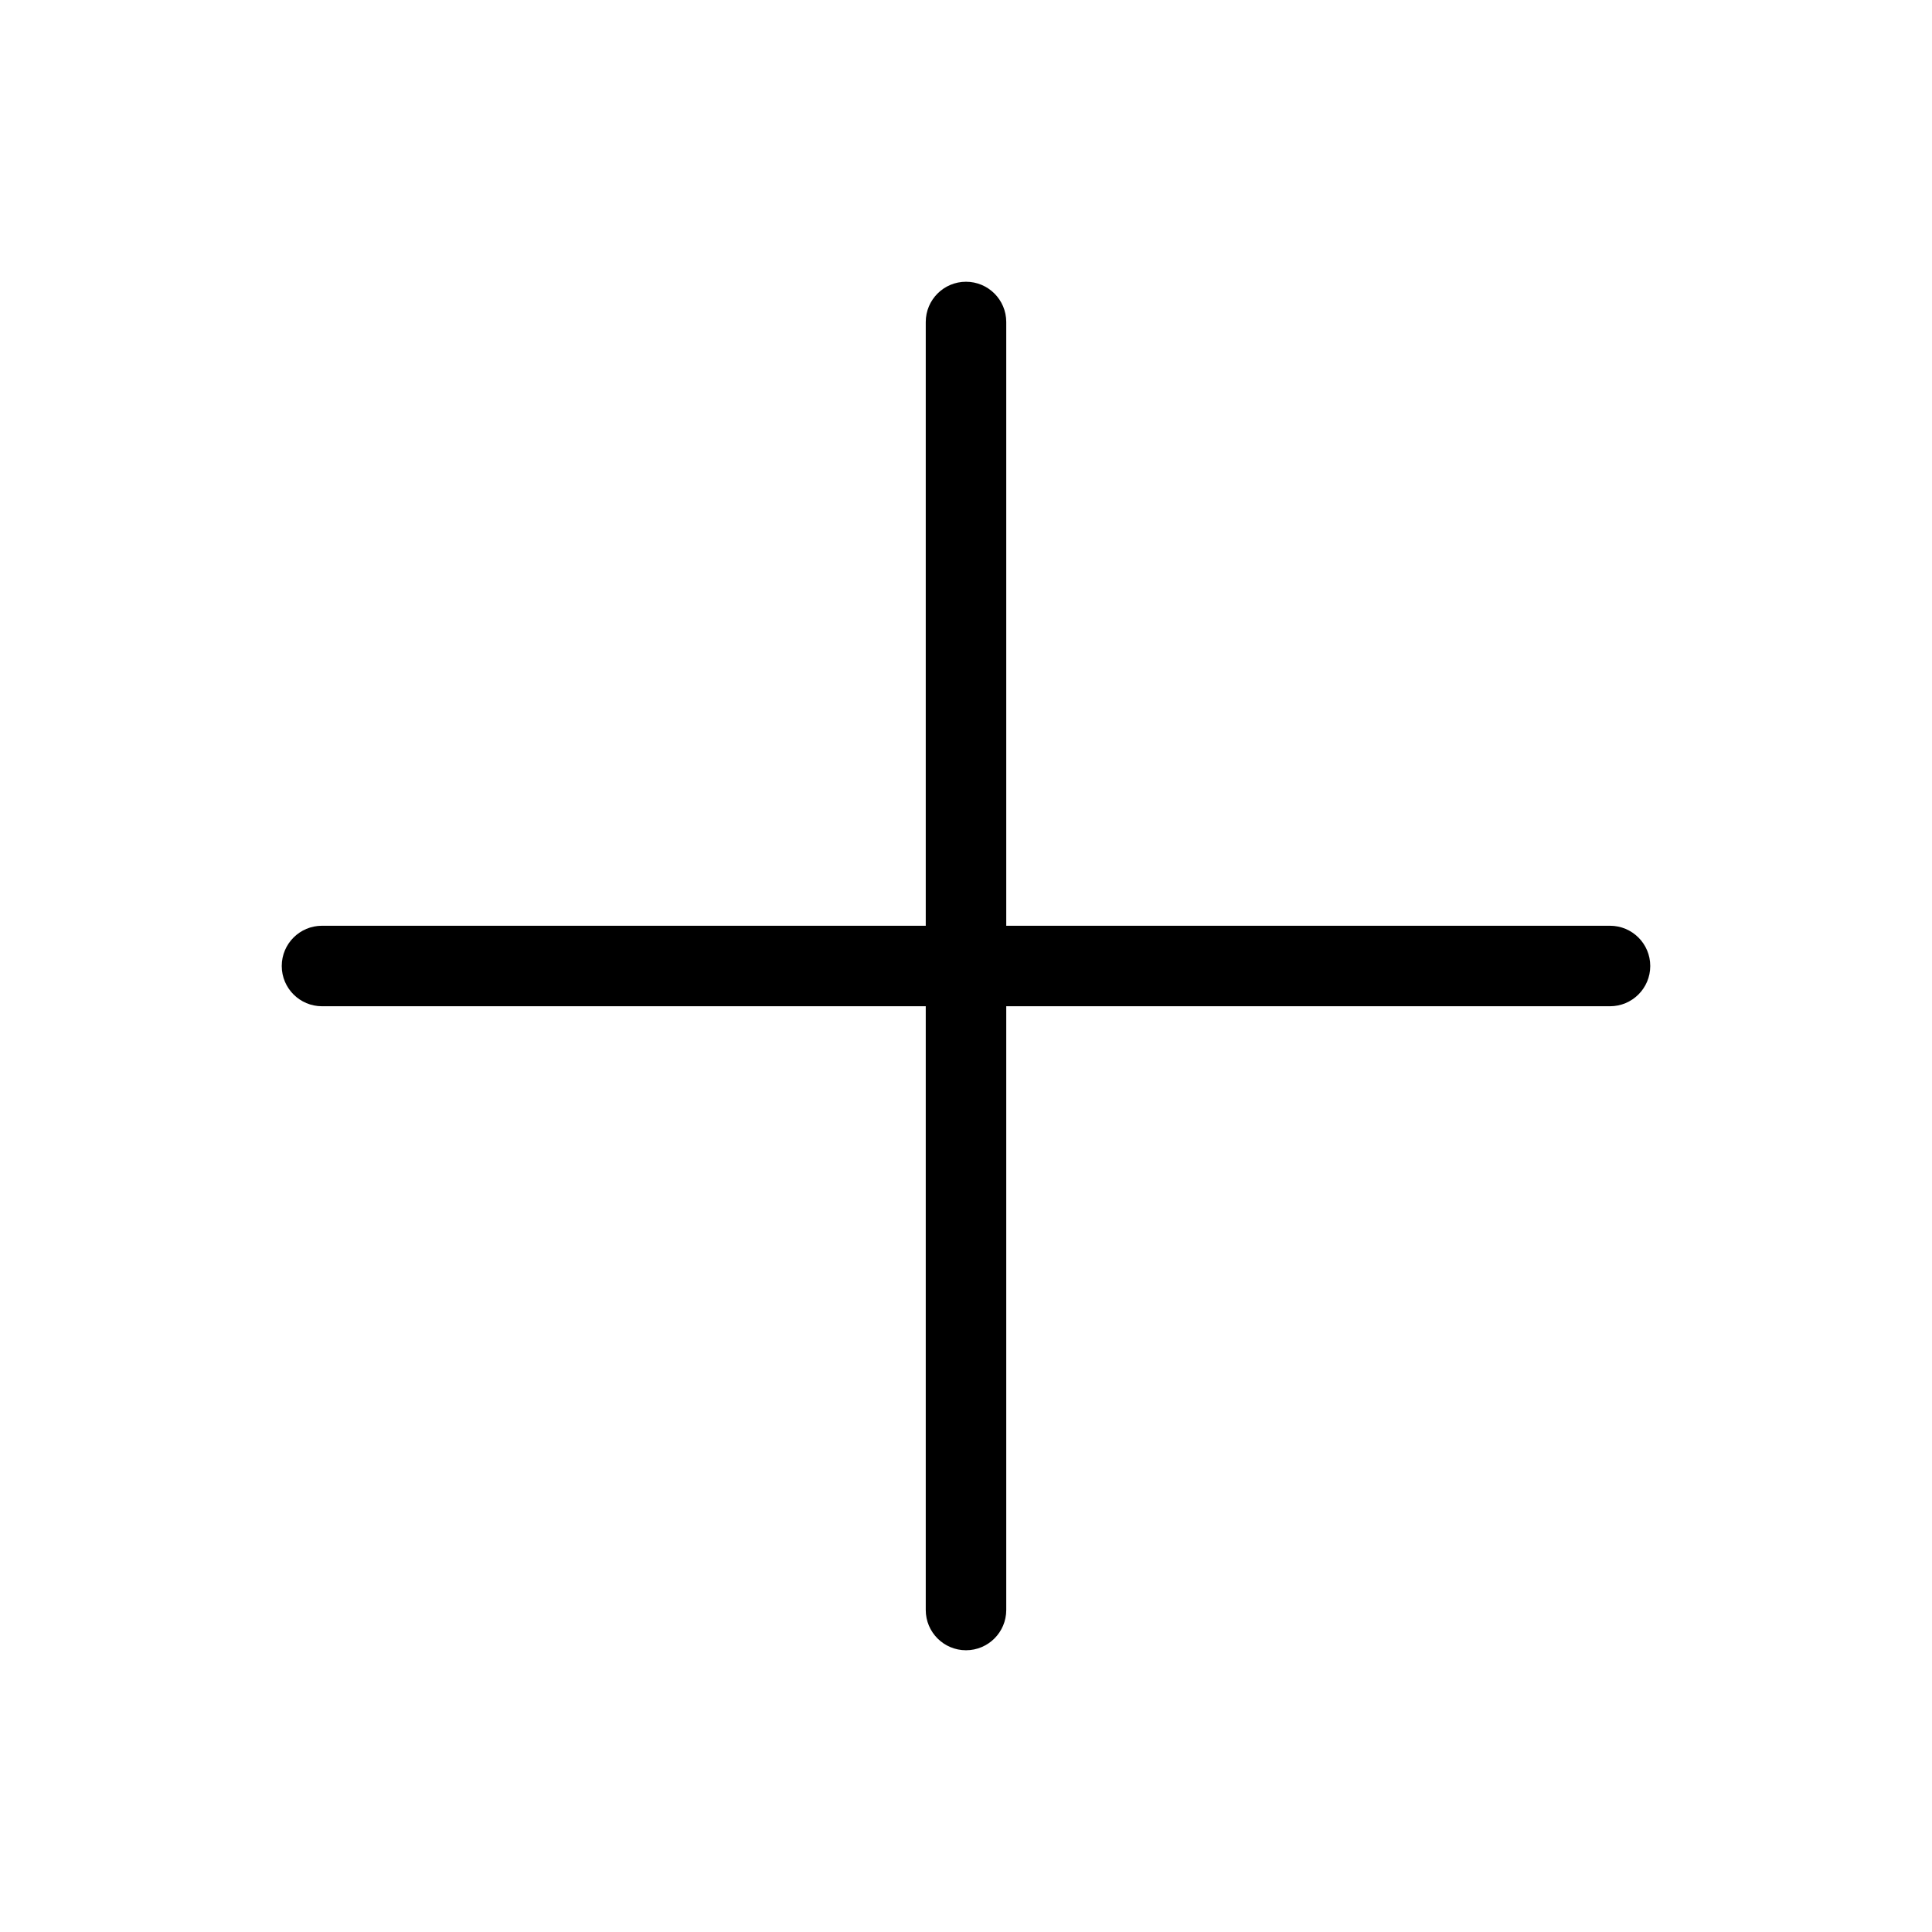
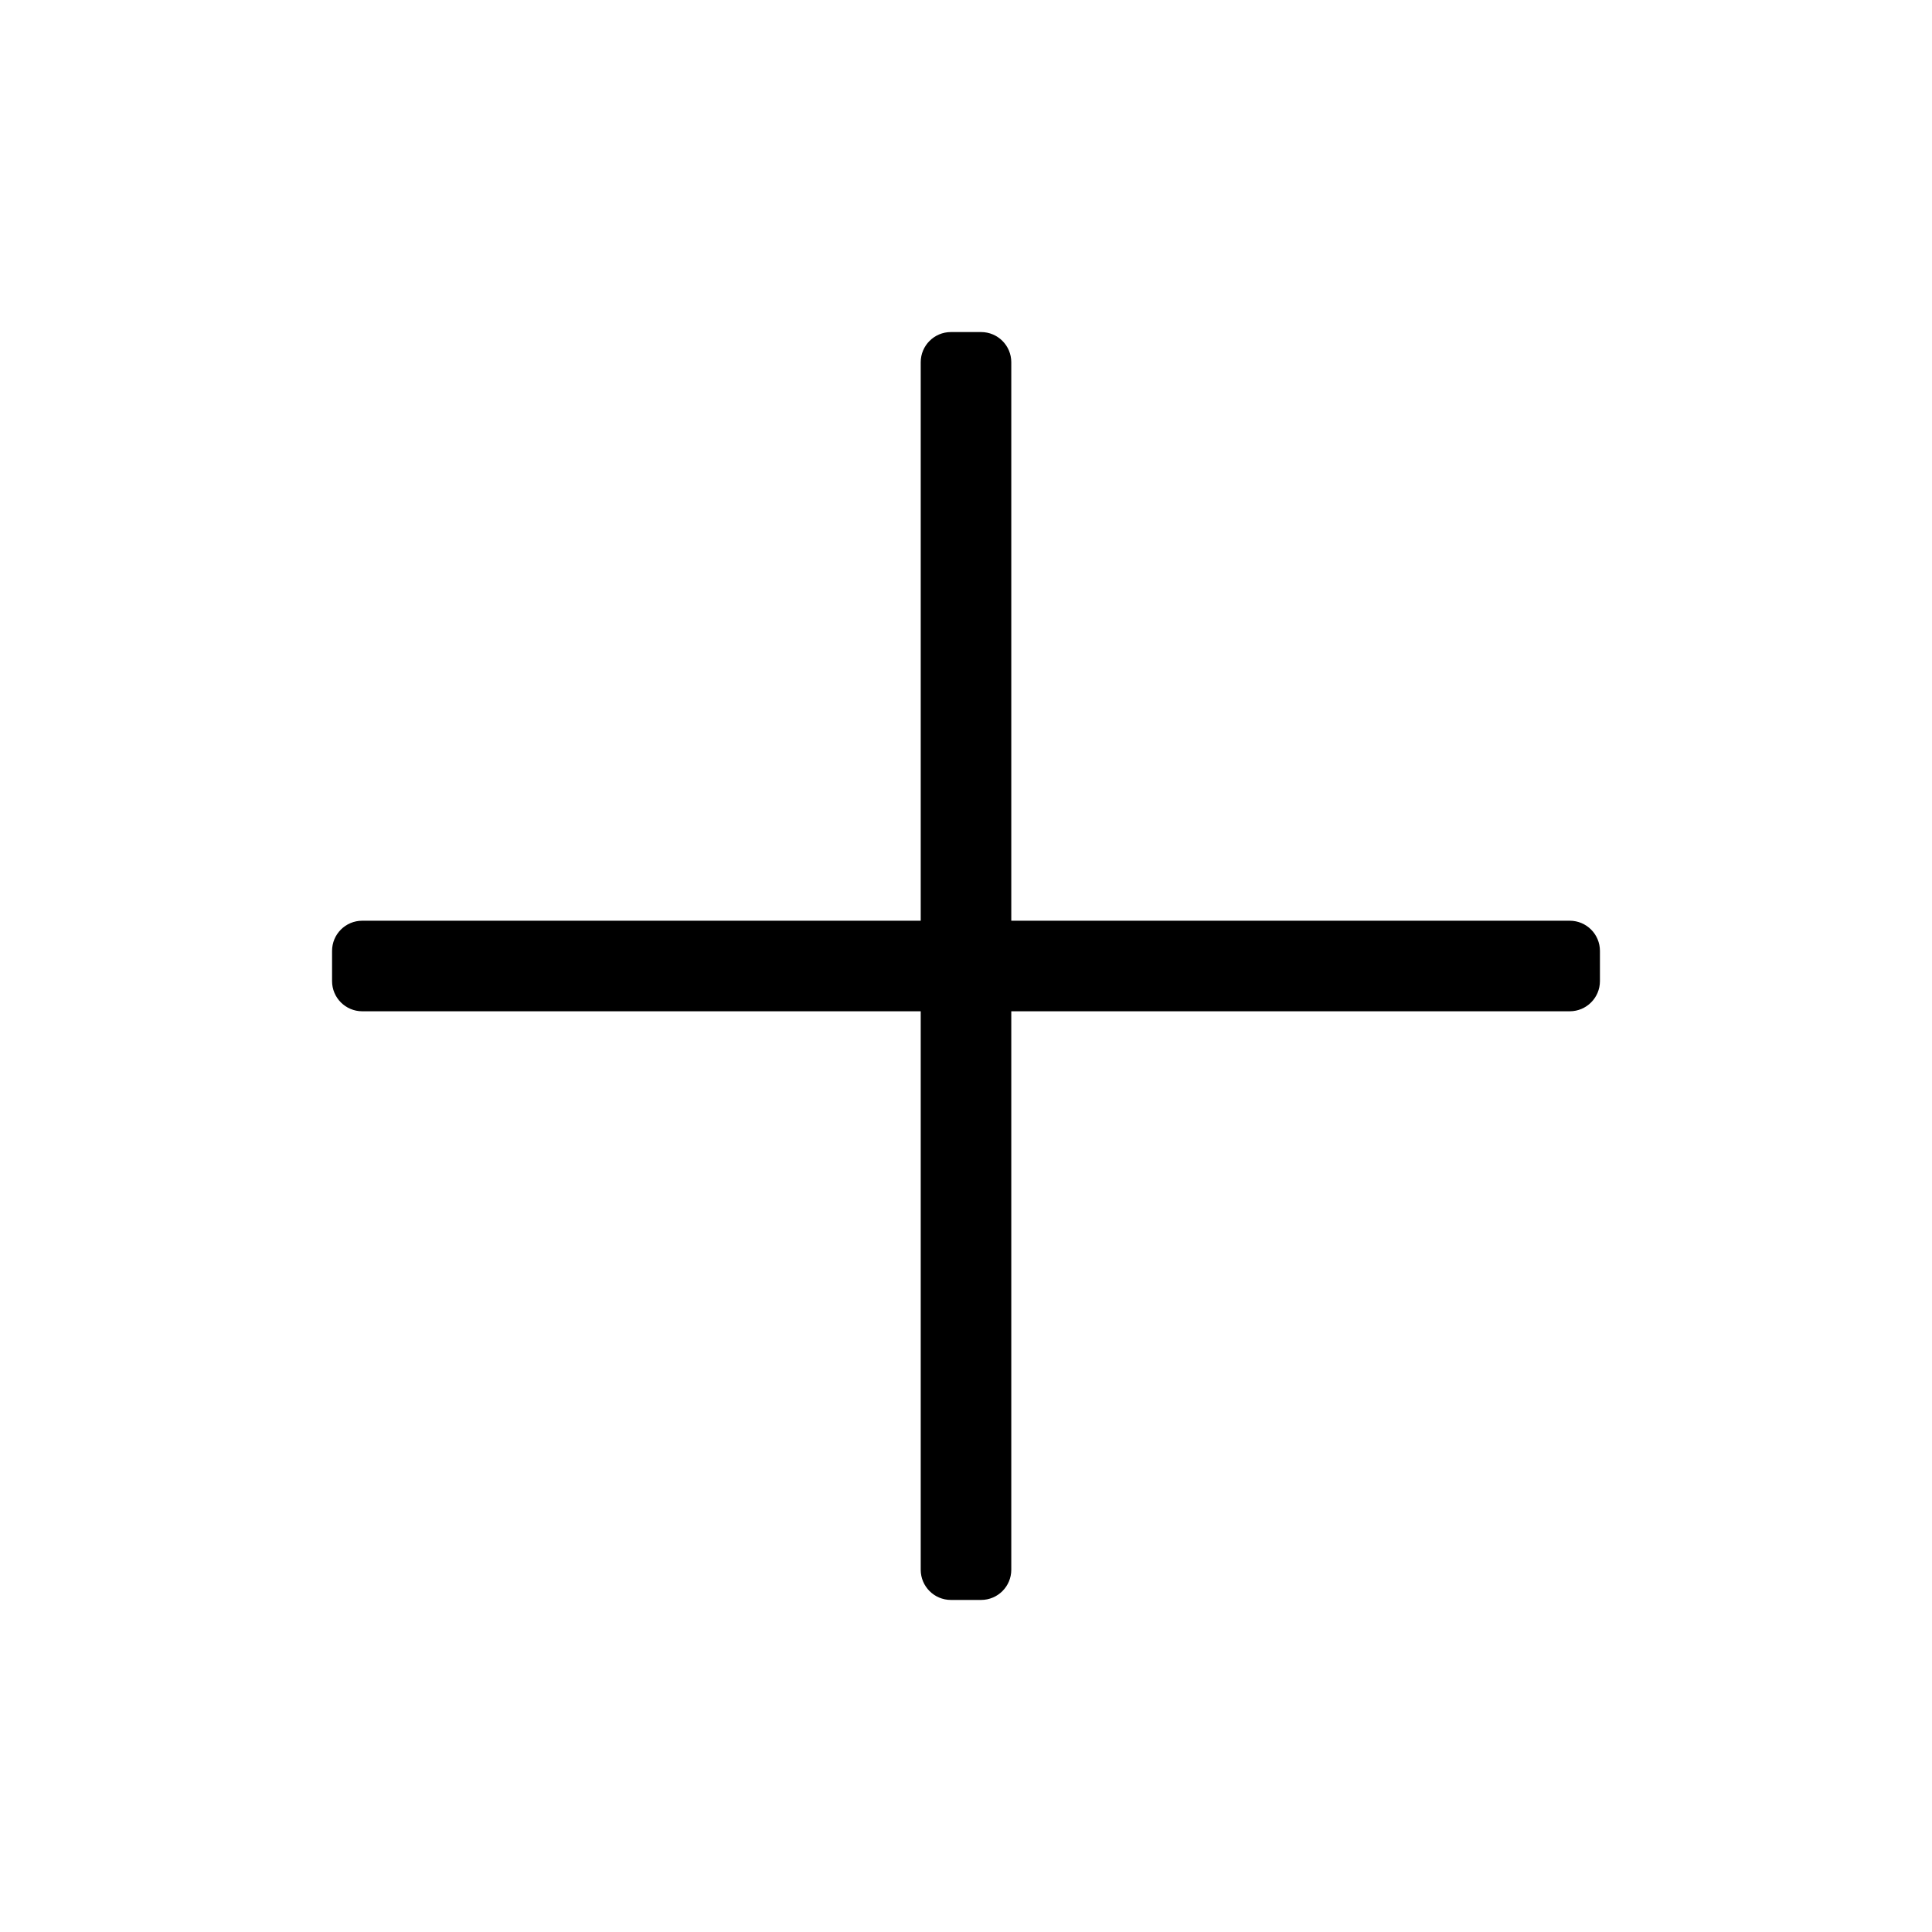
- <svg xmlns="http://www.w3.org/2000/svg" t="1627540937168" class="icon" viewBox="0 0 1024 1024" version="1.1" p-id="3162" width="200" height="200">
-   <defs>
-     <style type="text/css">@font-face { font-family: feedback-iconfont; src: url("//at.alicdn.com/t/font_1031158_1uhr8ri0pk5.eot?#iefix") format("embedded-opentype"), url("//at.alicdn.com/t/font_1031158_1uhr8ri0pk5.woff2") format("woff2"), url("//at.alicdn.com/t/font_1031158_1uhr8ri0pk5.woff") format("woff"), url("//at.alicdn.com/t/font_1031158_1uhr8ri0pk5.ttf") format("truetype"), url("//at.alicdn.com/t/font_1031158_1uhr8ri0pk5.svg#iconfont") format("svg"); }
- </style>
-   </defs>
-   <path d="M853.333 533.333C865.115 533.333 874.667 523.782 874.667 512 874.667 500.218 865.115 490.667 853.333 490.667L170.667 490.667C158.885 490.667 149.333 500.218 149.333 512 149.333 523.782 158.885 533.333 170.667 533.333L853.333 533.333Z" p-id="3163" />
-   <path d="M490.667 853.333C490.667 865.115 500.218 874.667 512 874.667 523.782 874.667 533.333 865.115 533.333 853.333L533.333 170.667C533.333 158.885 523.782 149.333 512 149.333 500.218 149.333 490.667 158.885 490.667 170.667L490.667 853.333Z" p-id="3164" />
+ <svg xmlns="http://www.w3.org/2000/svg" t="1794290710548" class="icon" viewBox="0 0 1024 1024" version="1.1" p-id="3860" width="64" height="64">
+   <path d="M488 488V192a16 16 0 0 1 16-16h16a16 16 0 0 1 16 16v296H832a16 16 0 0 1 16 16v16a16 16 0 0 1-16 16H536V832a16 16 0 0 1-16 16h-16a16 16 0 0 1-16-16V536H192a16 16 0 0 1-16-16v-16a16 16 0 0 1 16-16h296z" fill="#000000" p-id="3861" />
</svg>
